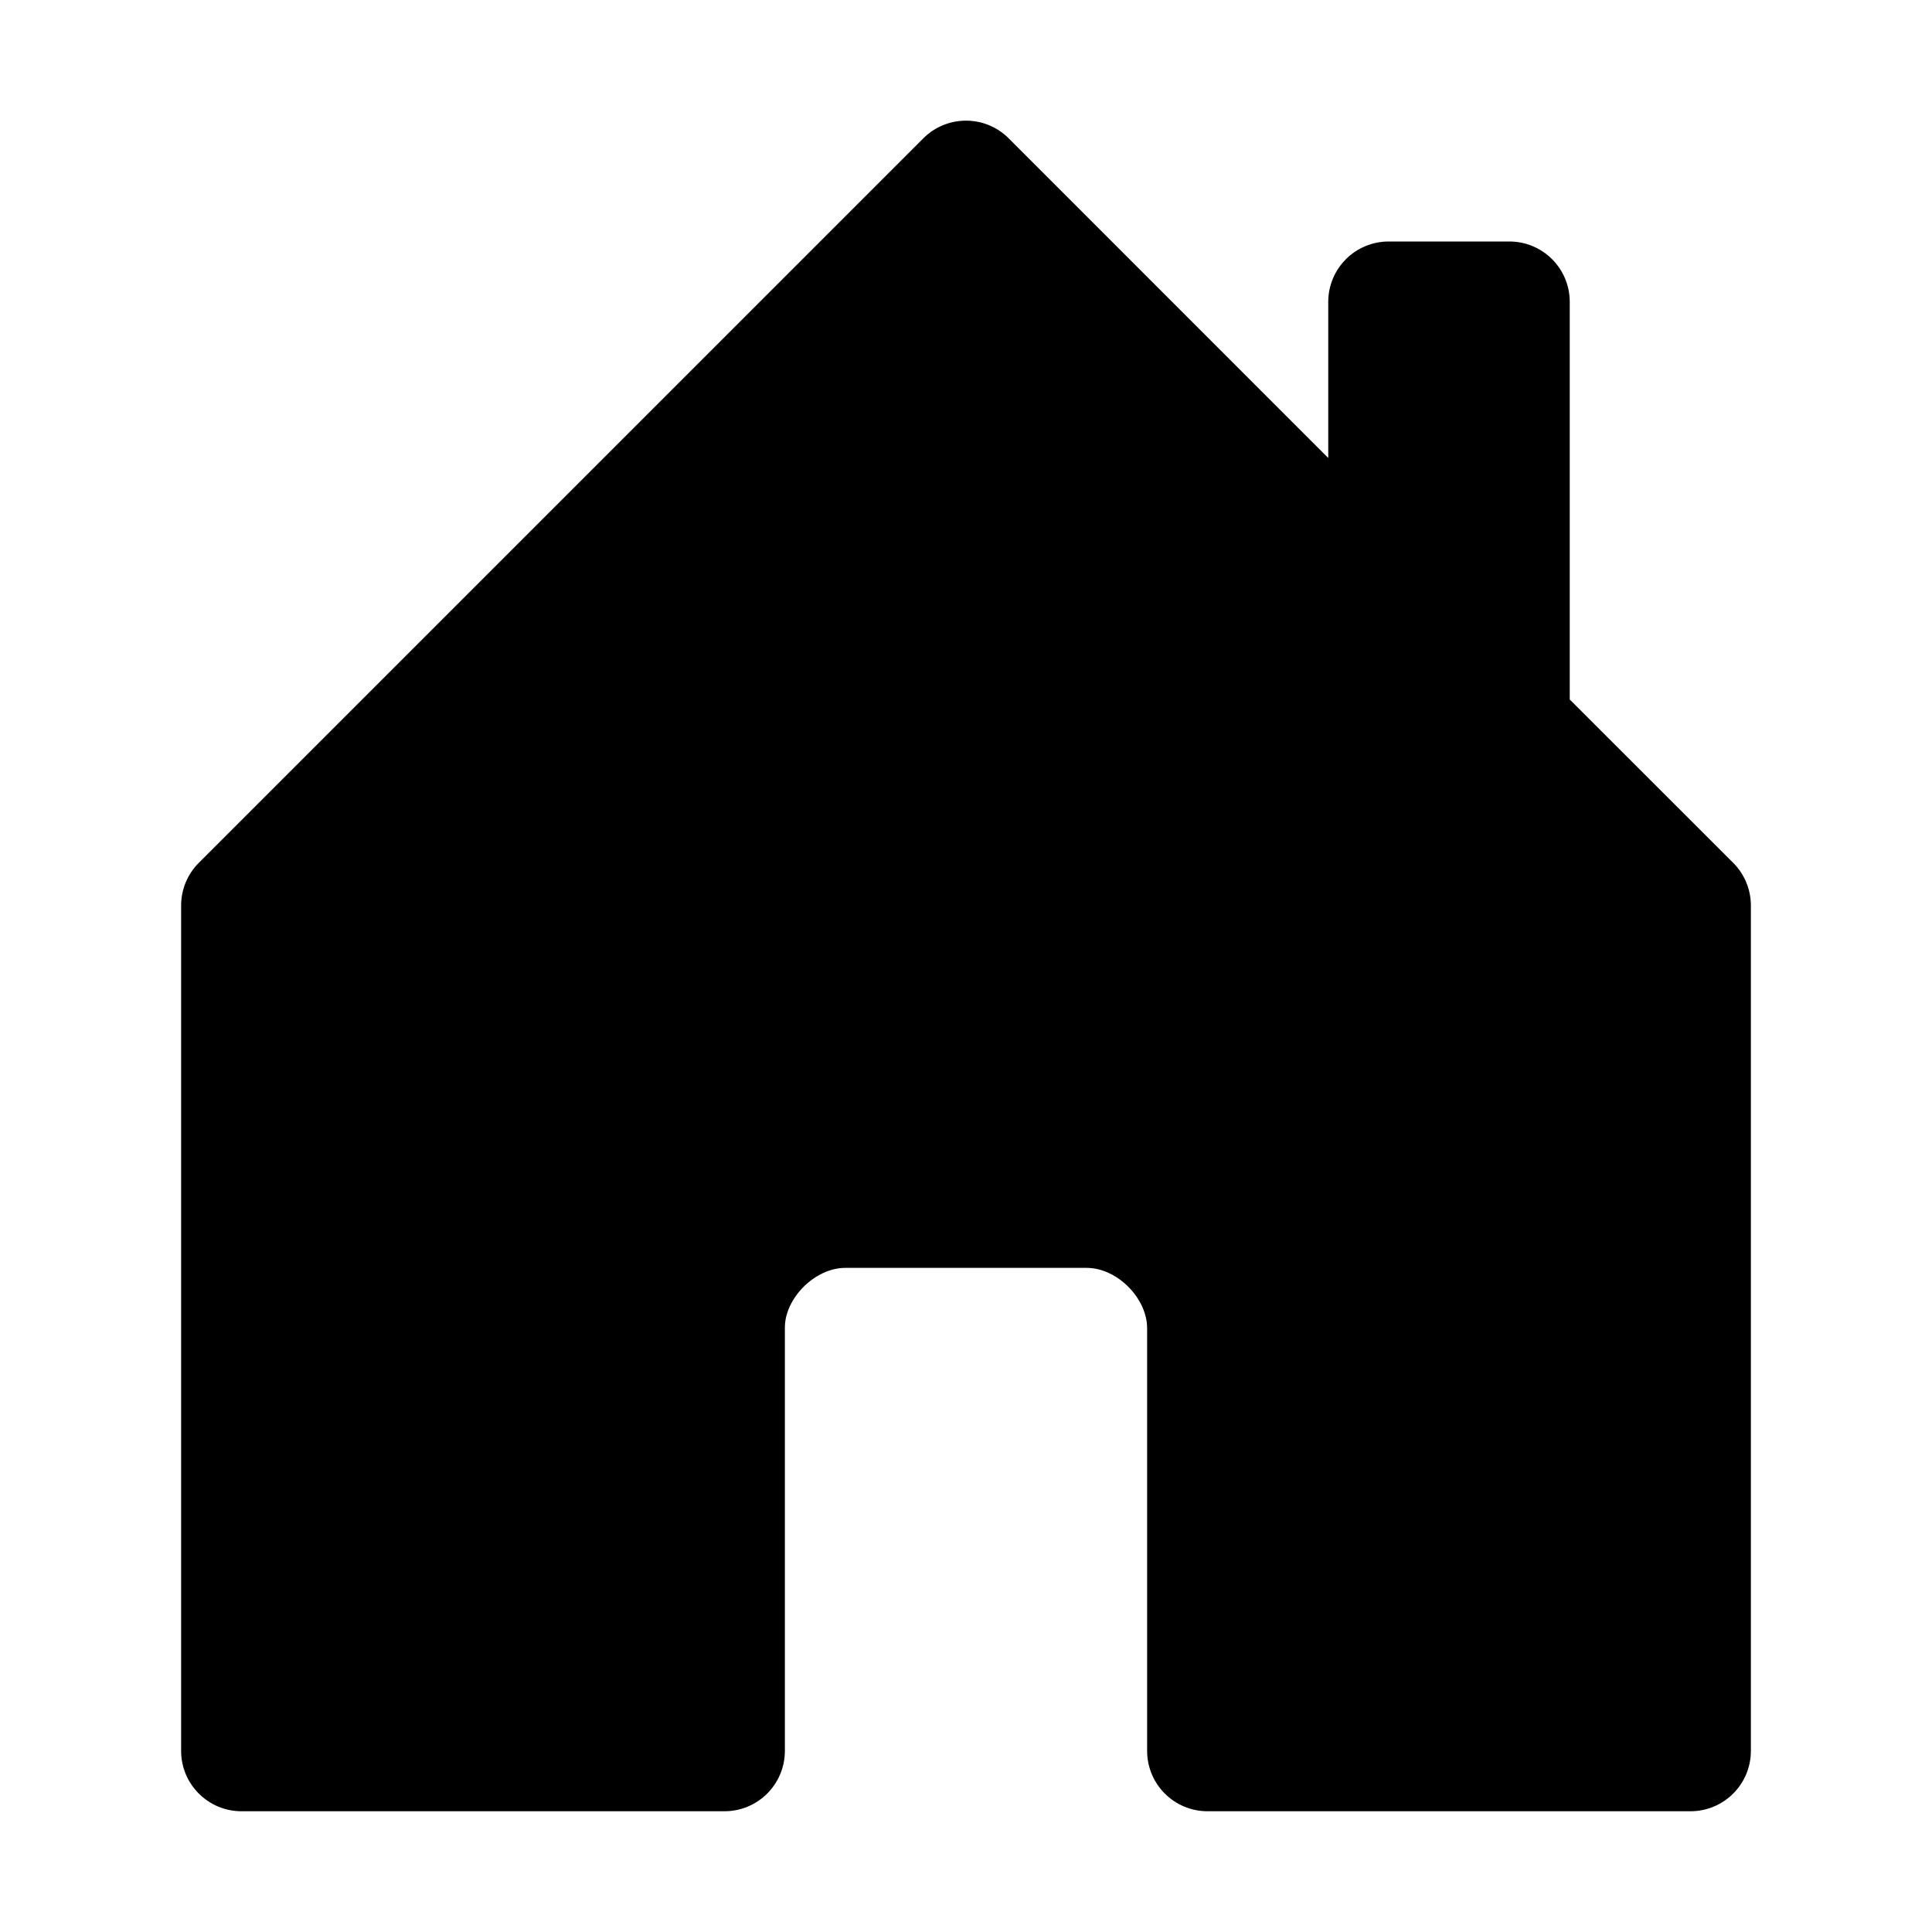
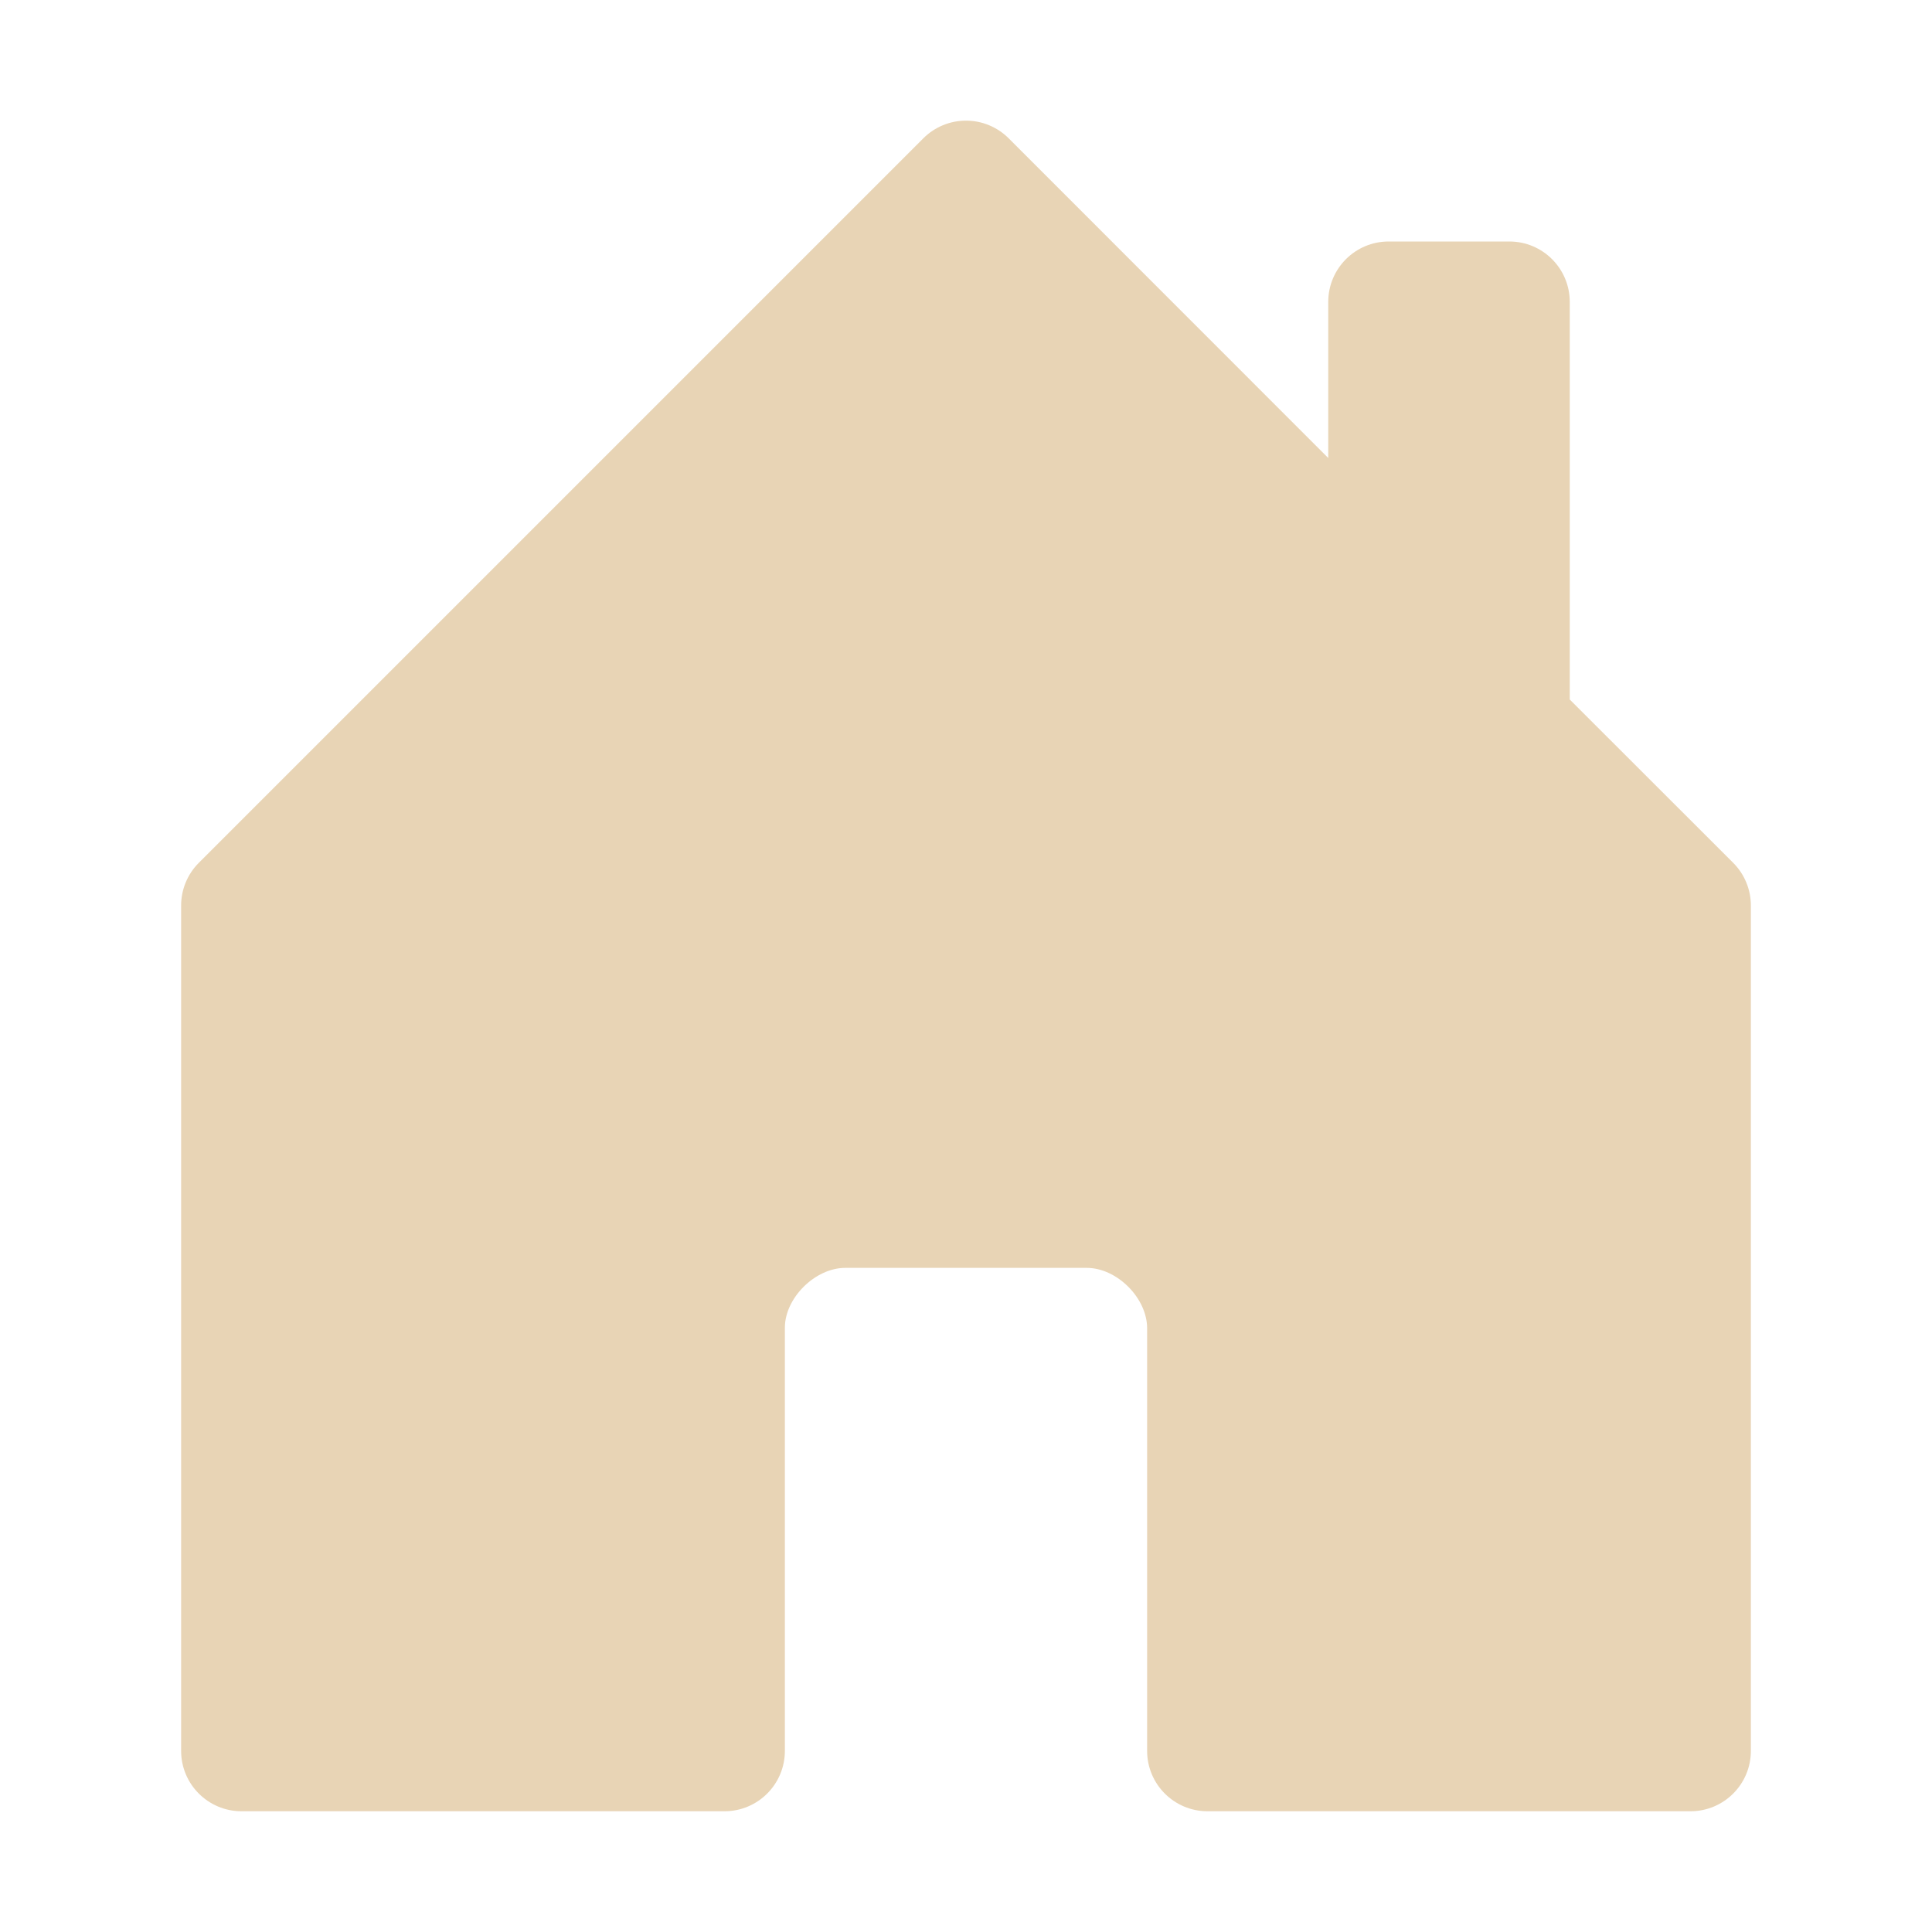
- <svg xmlns="http://www.w3.org/2000/svg" width="16" height="16" fill="currentColor" class="bi bi-house-door-fill" viewBox="0 0 16 16">
+ <svg xmlns="http://www.w3.org/2000/svg" width="16" height="16" fill="#E8D4B5" class="bi bi-house-door-fill" viewBox="0 0 16 16">
  <path d="M6.5 14.5v-3.505c0-.245.25-.495.5-.495h2c.25 0 .5.25.5.5v3.5a.5.5 0 0 0 .5.5h4a.5.5 0 0 0 .5-.5v-7a.5.5 0 0 0-.146-.354L13 5.793V2.5a.5.5 0 0 0-.5-.5h-1a.5.5 0 0 0-.5.5v1.293L8.354 1.146a.5.5 0 0 0-.708 0l-6 6A.5.5 0 0 0 1.5 7.5v7a.5.5 0 0 0 .5.5h4a.5.5 0 0 0 .5-.5" />
</svg>
